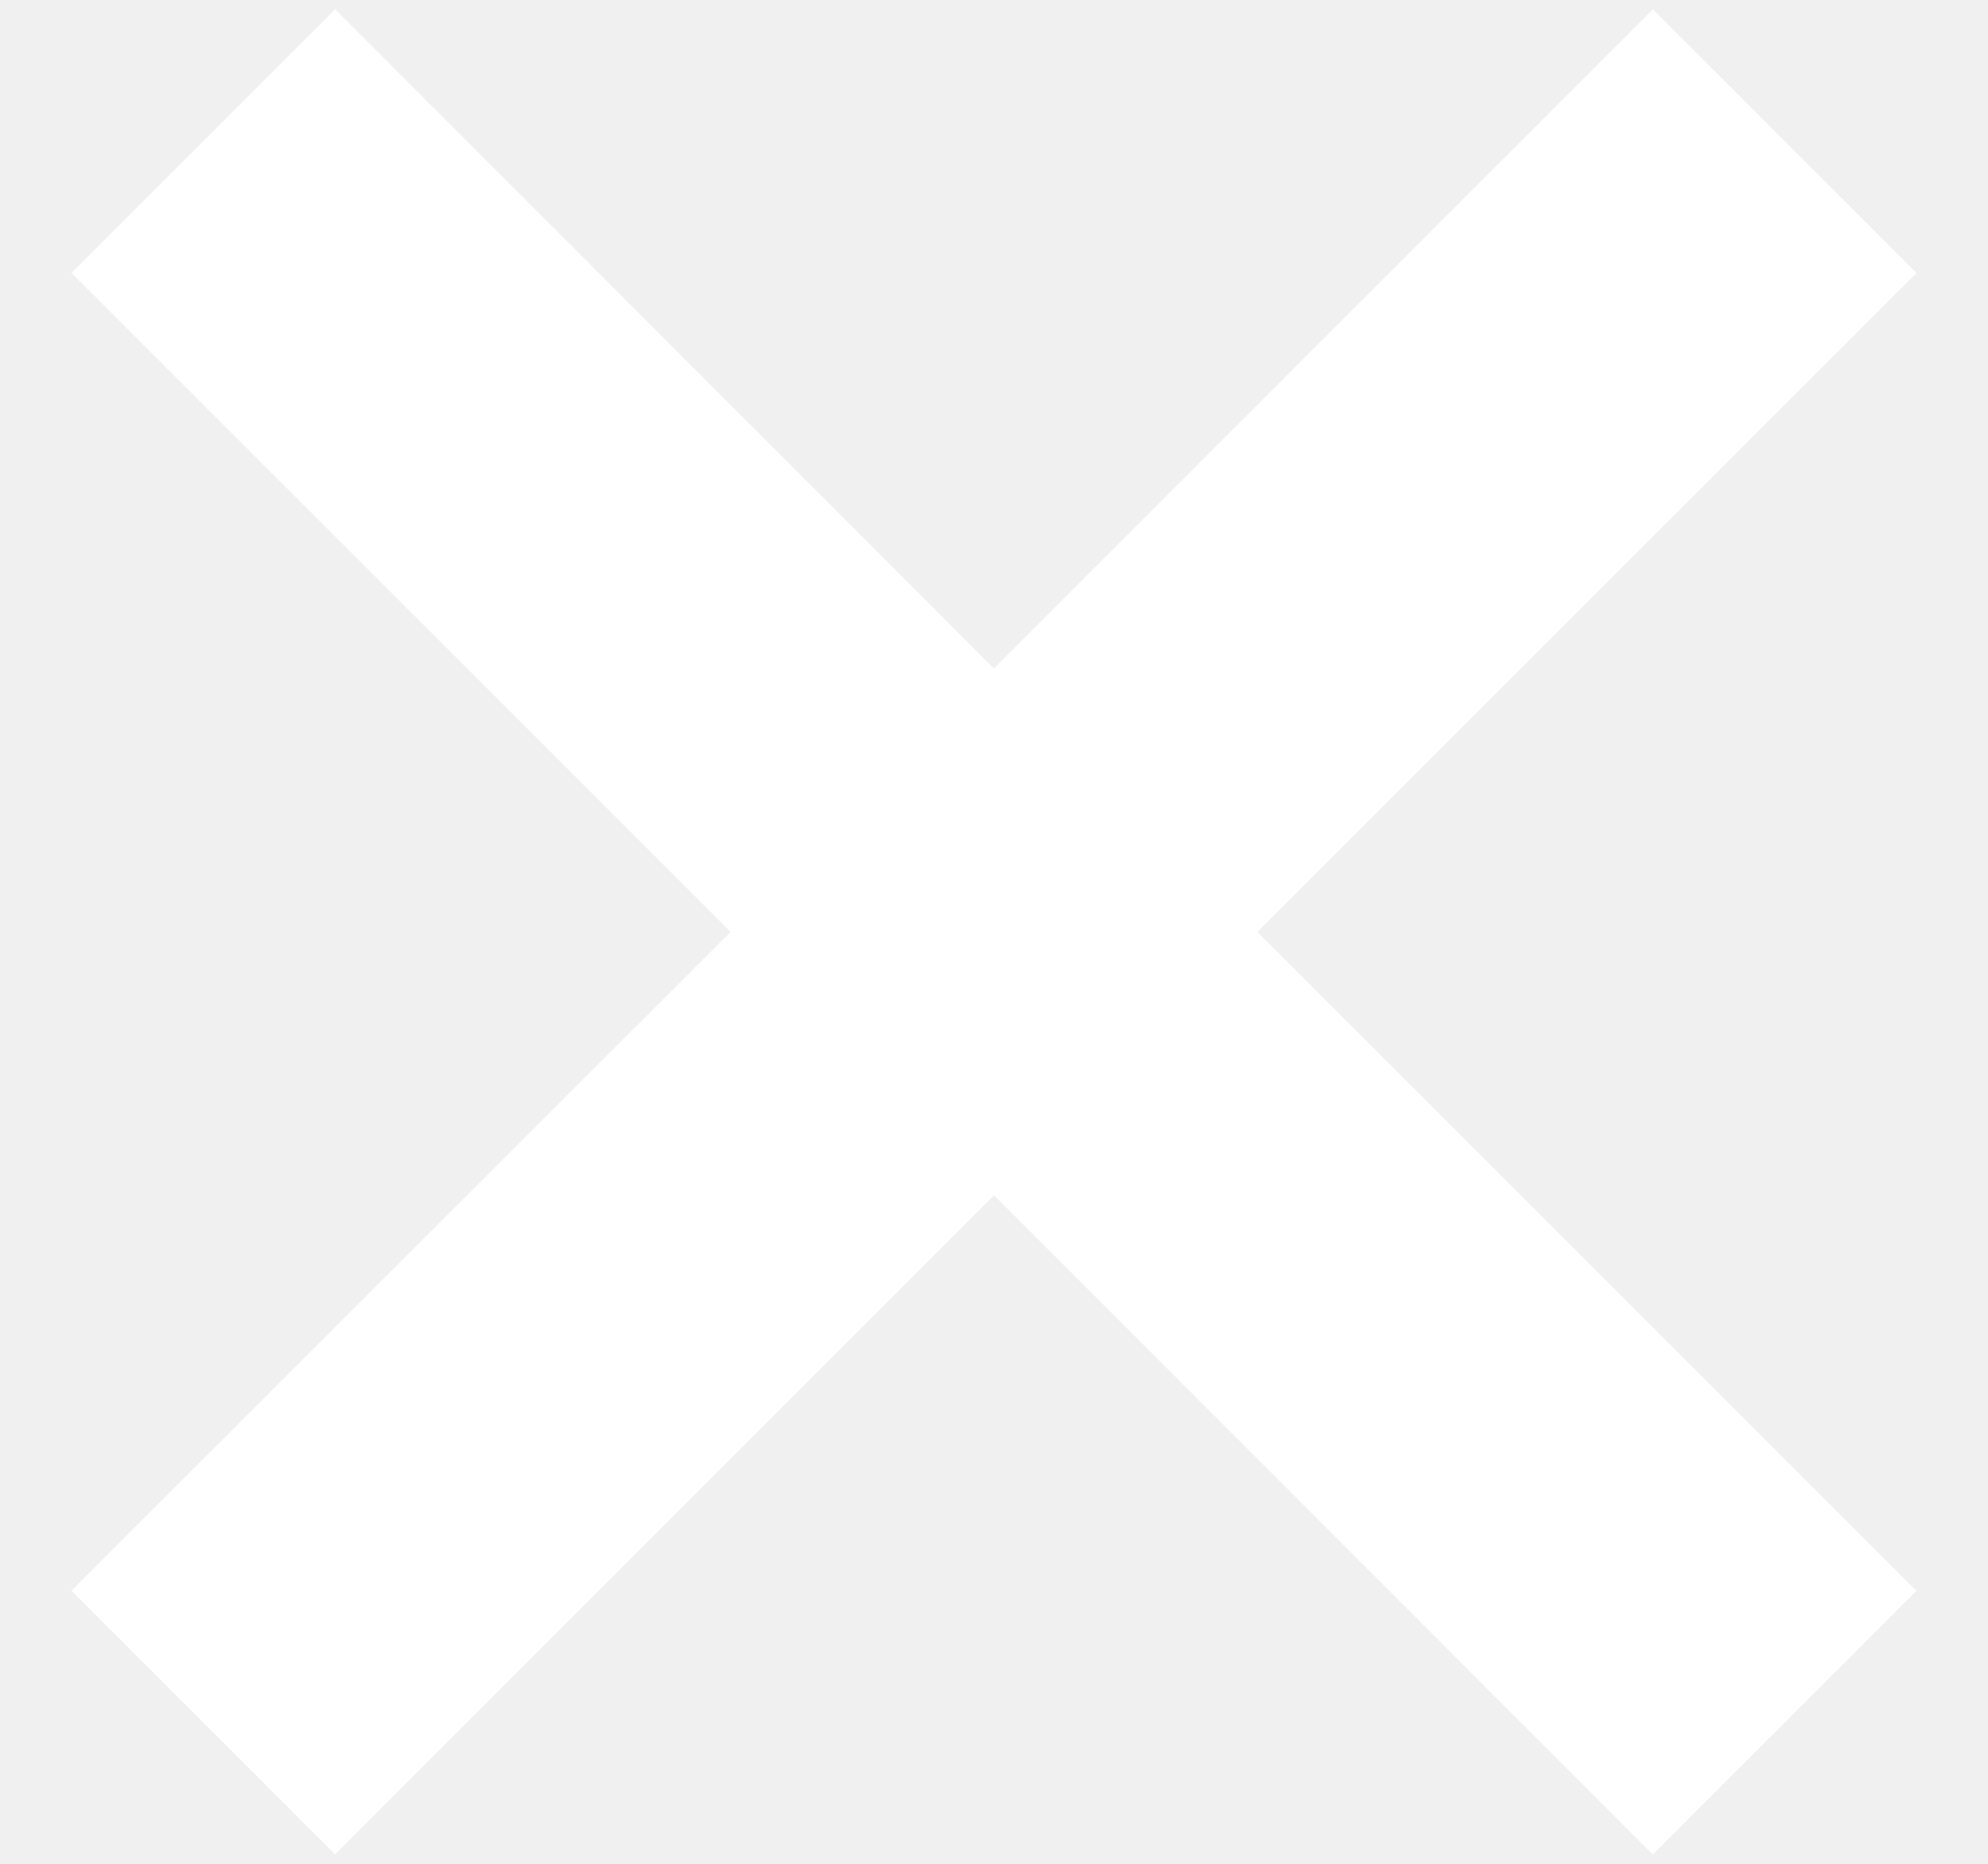
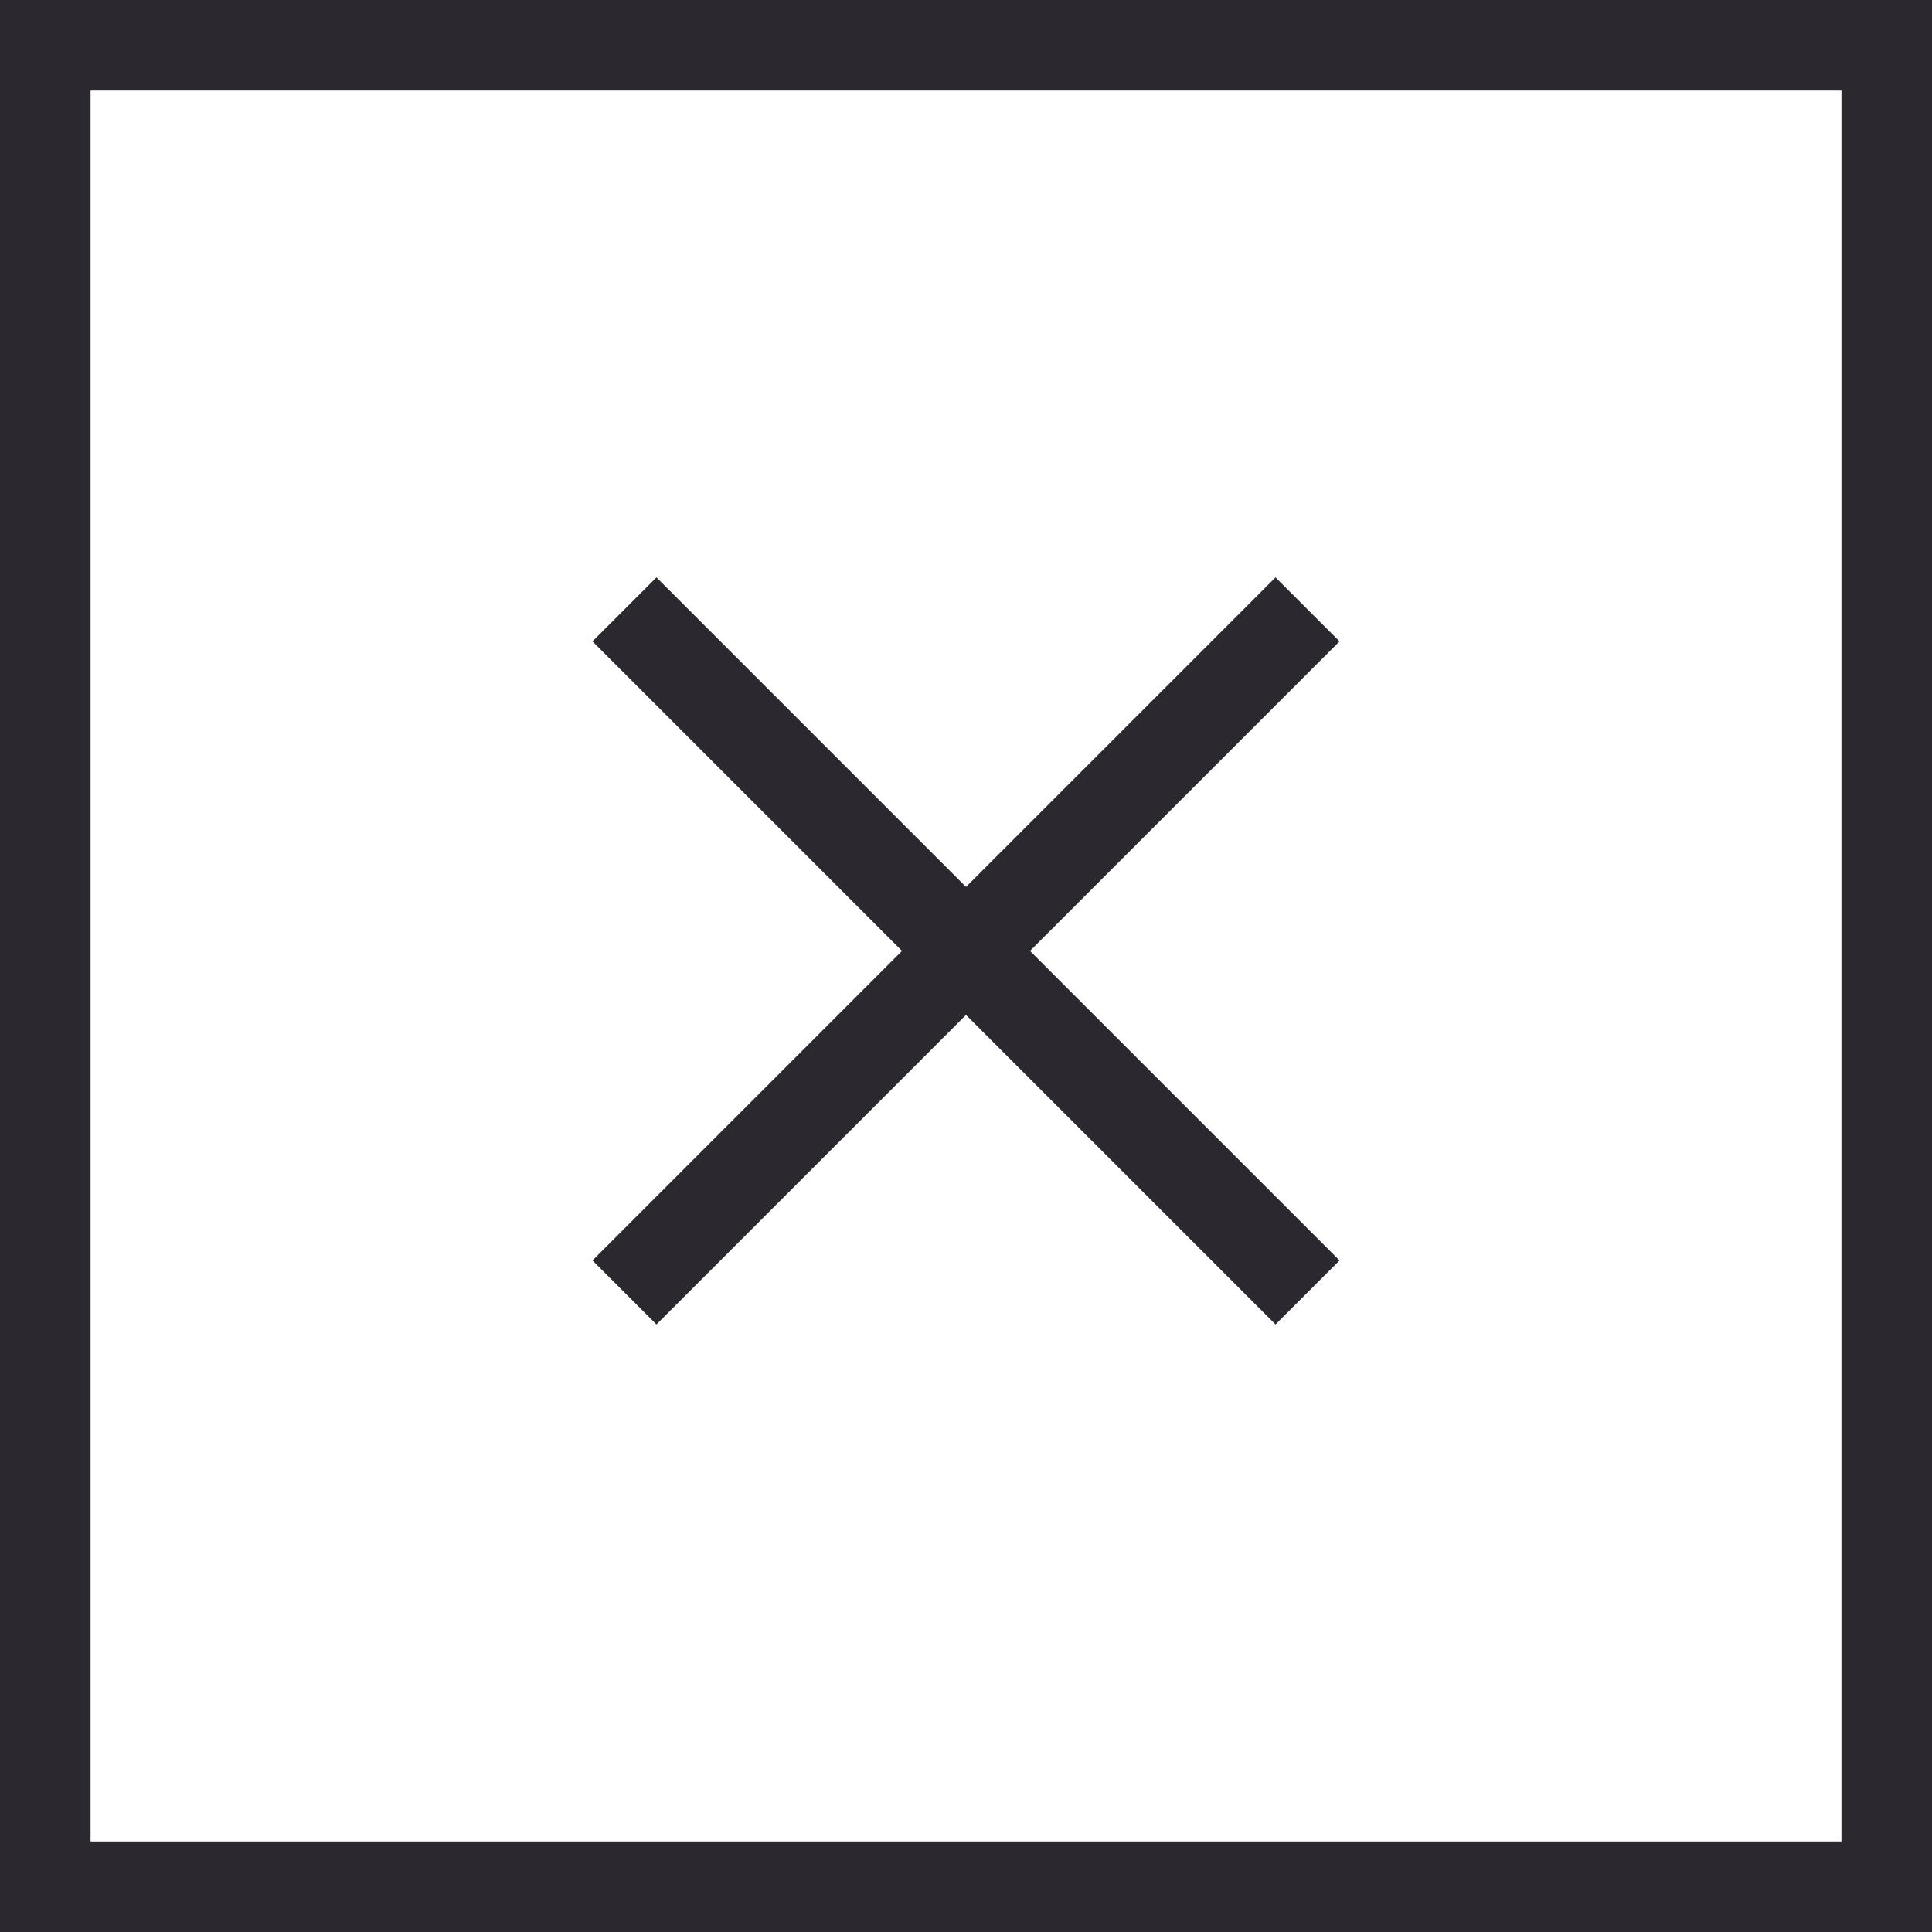
- <svg xmlns="http://www.w3.org/2000/svg" width="16" height="15">
-   <path fill="#FFF" fill-rule="evenodd" d="M8 5.379L13.303.075l2.122 2.122L10.12 7.5l5.304 5.303-2.122 2.122L8 9.62l-5.303 5.304-2.122-2.122L5.88 7.5.575 2.197 2.697.075 8 5.38z" />
+ <svg xmlns="http://www.w3.org/2000/svg" width="32" height="32">
+   <g fill="none" fill-rule="evenodd">
+     <path fill="#FFF" stroke="#2C2830" stroke-width="1.5" d="M.75.75h30.5v30.5H.75z" />
+     <g fill="#2C2830">
+       <path d="M10.873 9.563l11.314 11.314-1.06 1.06L9.813 10.623z" />
+       <path d="M9.813 20.877L21.127 9.563l1.06 1.06-11.314 11.314z" />
+     </g>
+   </g>
</svg>
